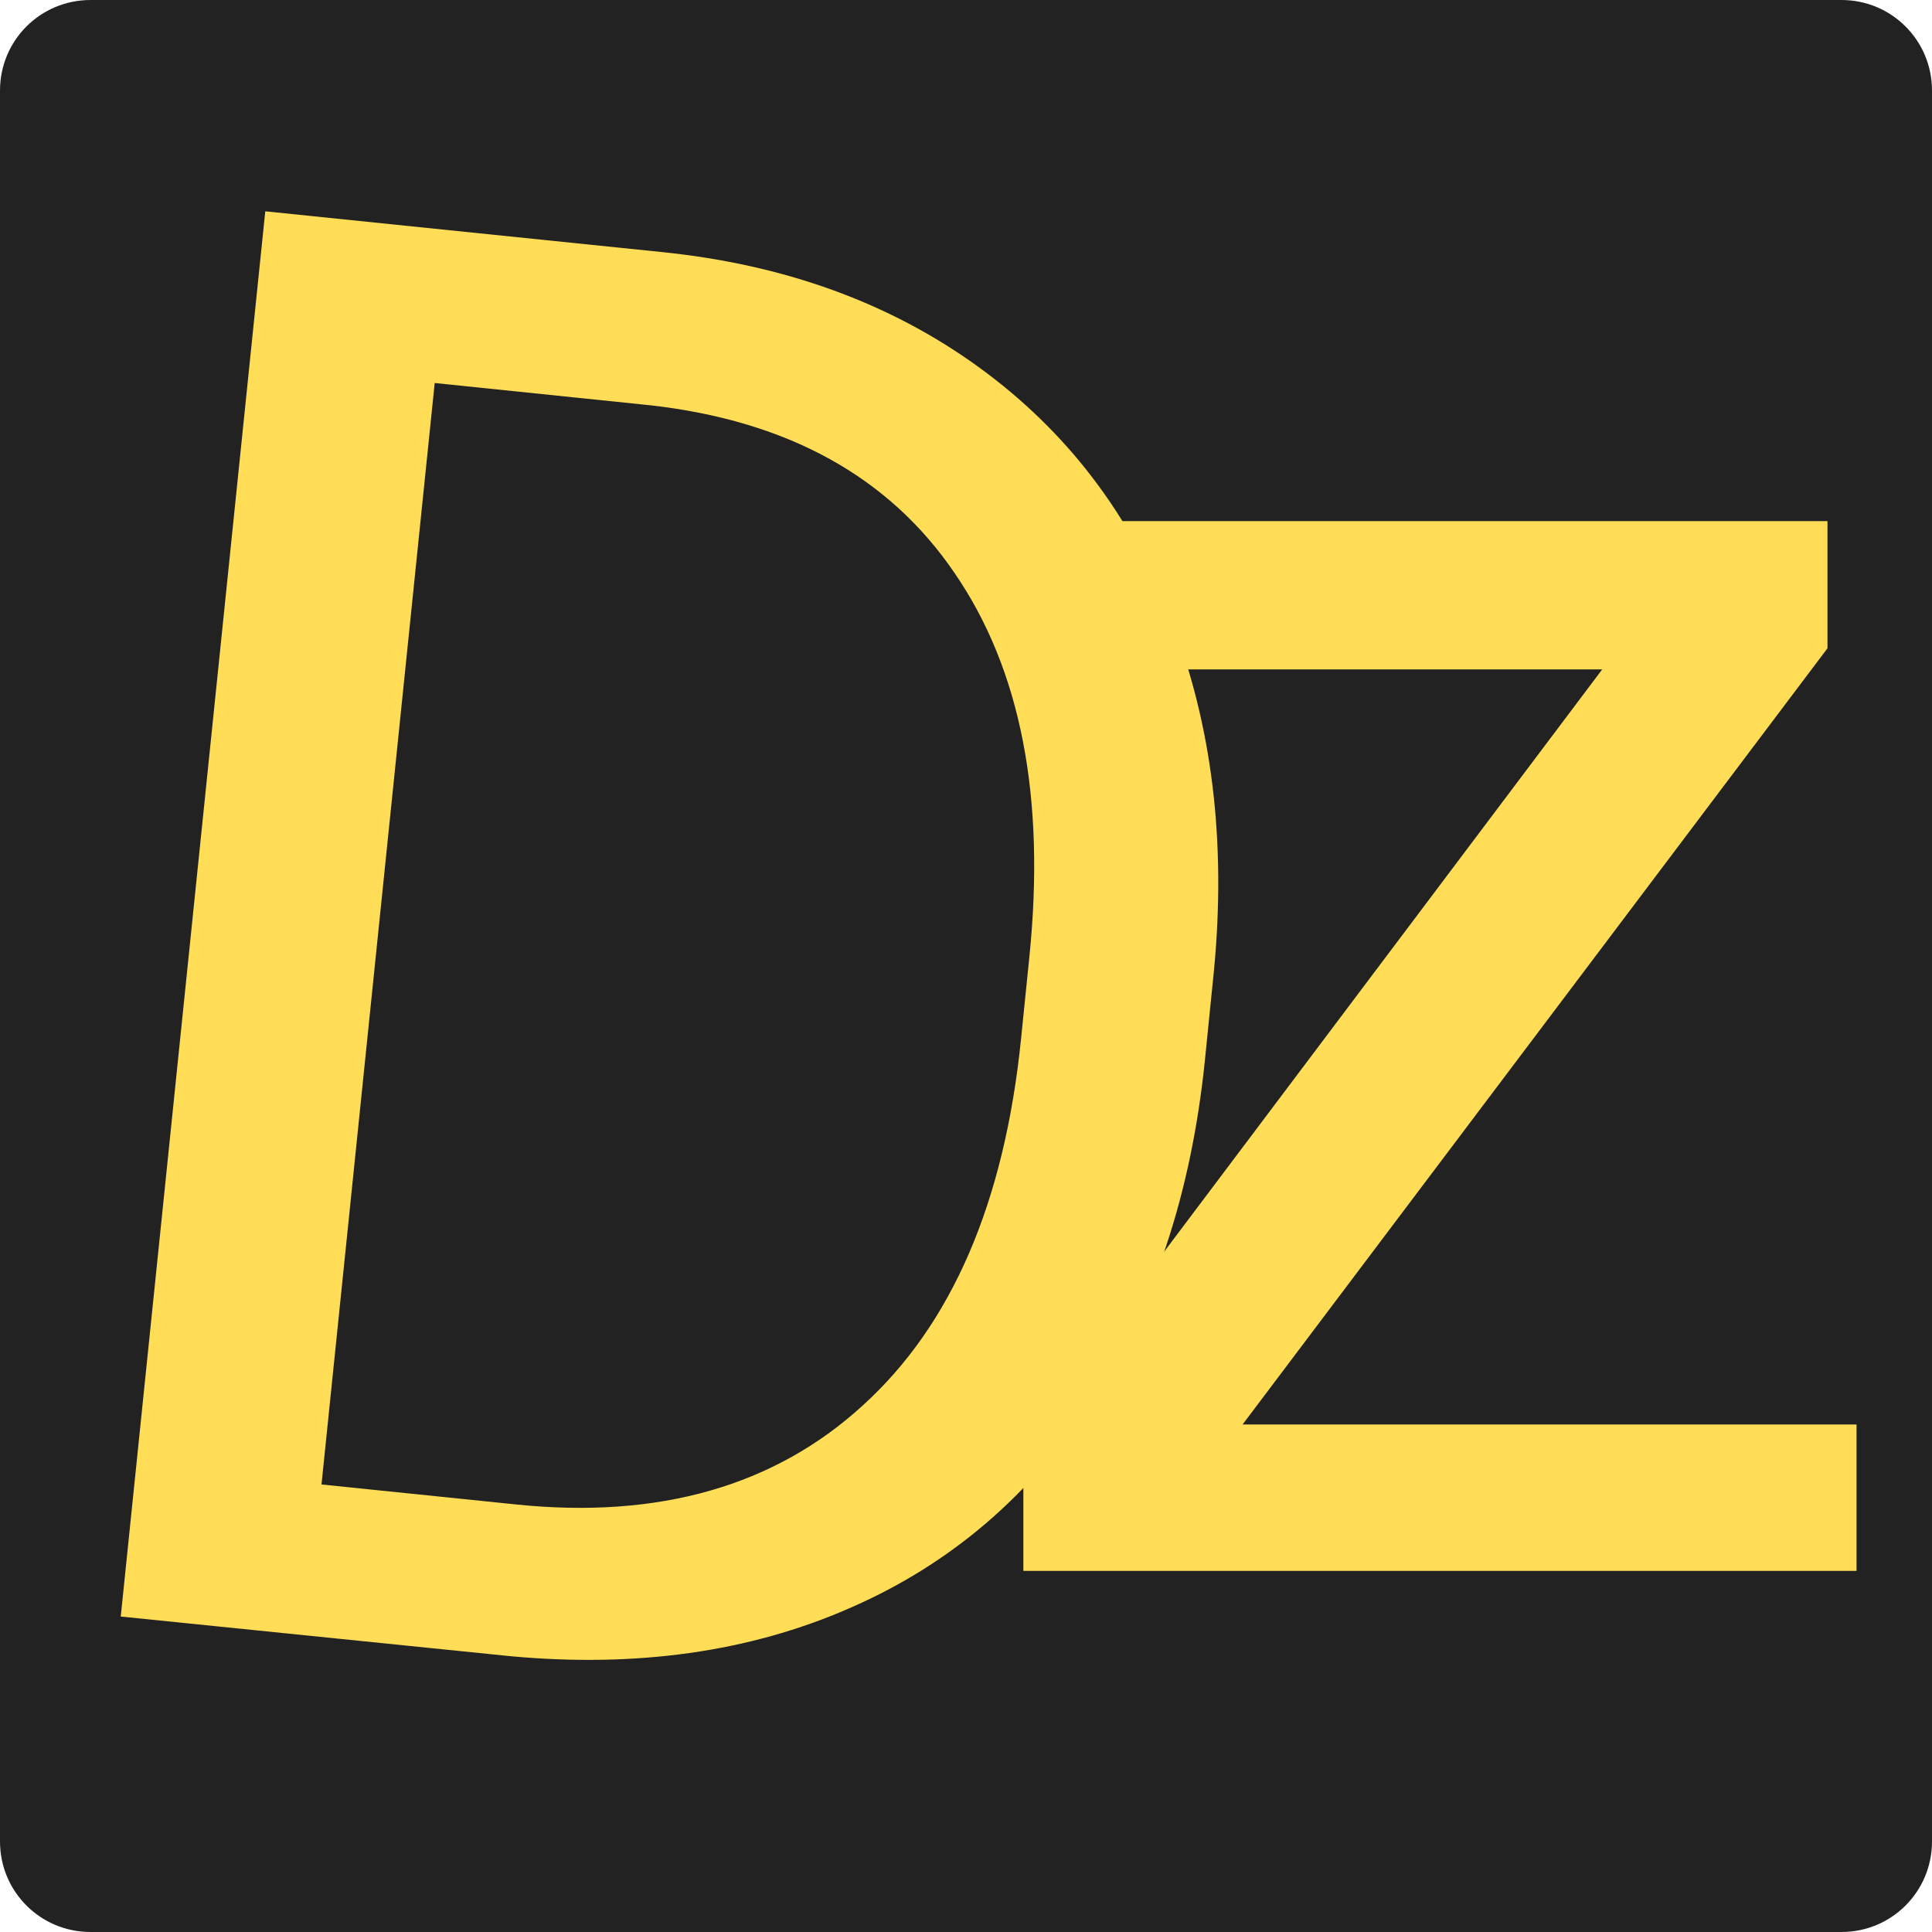
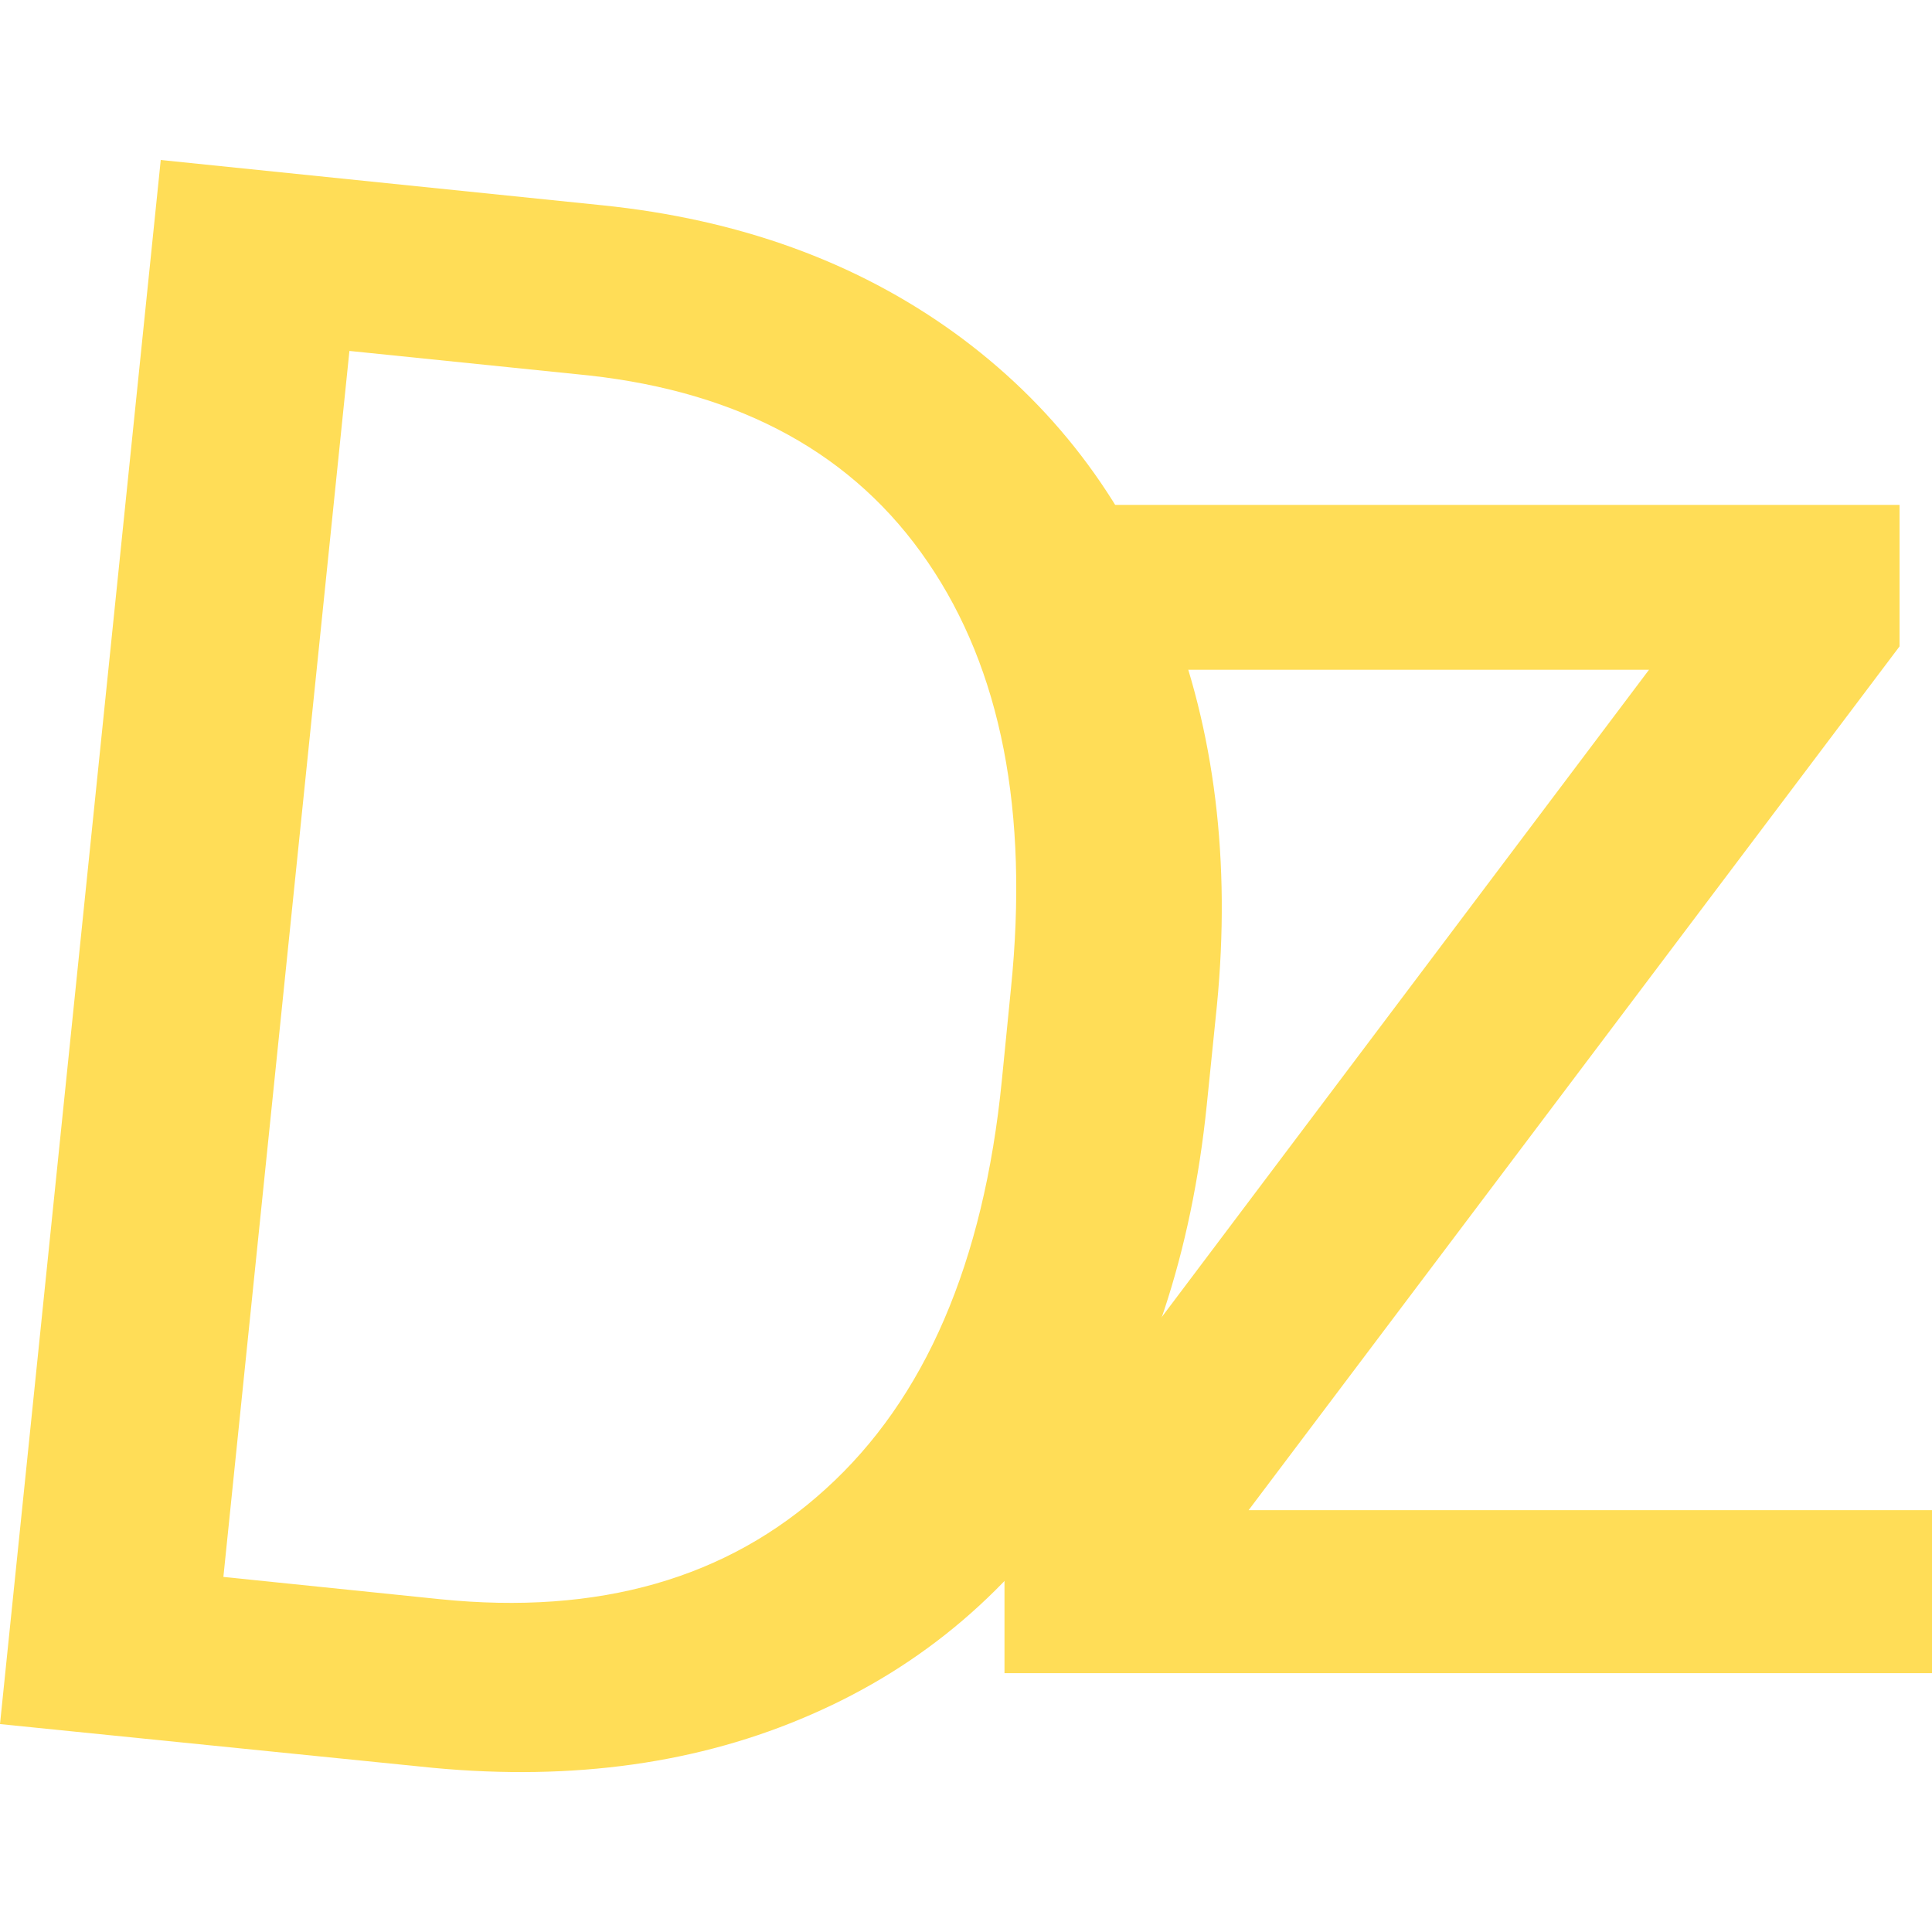
<svg xmlns="http://www.w3.org/2000/svg" version="1.1" id="Layer_1" x="0px" y="0px" viewBox="0 0 512 512" style="enable-background:new 0 0 512 512;" xml:space="preserve">
  <style type="text/css">
- 	.st0{fill:#222222;}
- 	.st1{fill:#FFDD57;}
+ 	.st0{fill:#FFDD57;}
</style>
  <g>
-     <path class="st0" d="M24,0h464c13.3,0,24,10.7,24,24v464c0,13.3-10.7,24-24,24H24c-13.3,0-24-10.7-24-24V24C0,10.7,10.7,0,24,0z" />
-     <path class="st1" d="M329.3,377.5H492v38.8H271.2v-35l153.4-203.9H273.5v-39.3h210.8v33.7L329.3,377.5z" />
-     <path class="st1" d="M32,428.4L70.3,56l105.1,10.8c32.4,3.3,60.3,13.4,83.7,30.3c23.4,16.9,40.5,39.2,51.2,67   c10.9,27.8,14.7,58.9,11.4,93.2l-2.4,23.8c-3.6,35.1-13.6,65.2-29.9,90.2c-16.2,25-37.6,43.3-64.3,54.9   c-26.5,11.6-56.5,15.8-89.9,12.7L32,428.4z M115.2,101.5l-30,291.9l51.6,5.3c37.8,3.9,68.5-4.9,91.8-26.2   c23.6-21.4,37.6-53.8,42-97.3l2.2-21.7c4.3-42.3-2.3-76.1-19.8-101.6c-17.4-25.6-44.3-40.4-80.7-44.5L115.2,101.5z" />
+     <path class="st0" d="M330.9,400.2H512v43.2H266.2v-39L437,177.5H268.8v-43.7h234.6v37.5L330.9,400.2z" />
+     <path class="st0" d="M0,456.9L42.6,42.4l117,12c36.1,3.7,67.1,14.9,93.2,33.7c26,18.8,45.1,43.6,57,74.6   c12.1,30.9,16.4,65.6,12.7,103.7l-2.7,26.5c-4,39.1-15.1,72.6-33.3,100.4c-18,27.8-41.9,48.2-71.6,61.1   c-29.5,12.9-62.9,17.6-100.1,14.1L0,456.9z M92.6,93L59.2,417.9l57.4,5.9c42.1,4.3,76.2-5.5,102.2-29.2   c26.3-23.8,41.9-59.9,46.7-108.3l2.4-24.2c4.8-47.1-2.6-84.7-22-113.1c-19.4-28.5-49.3-45-89.8-49.5L92.6,93z" />
  </g>
</svg>
